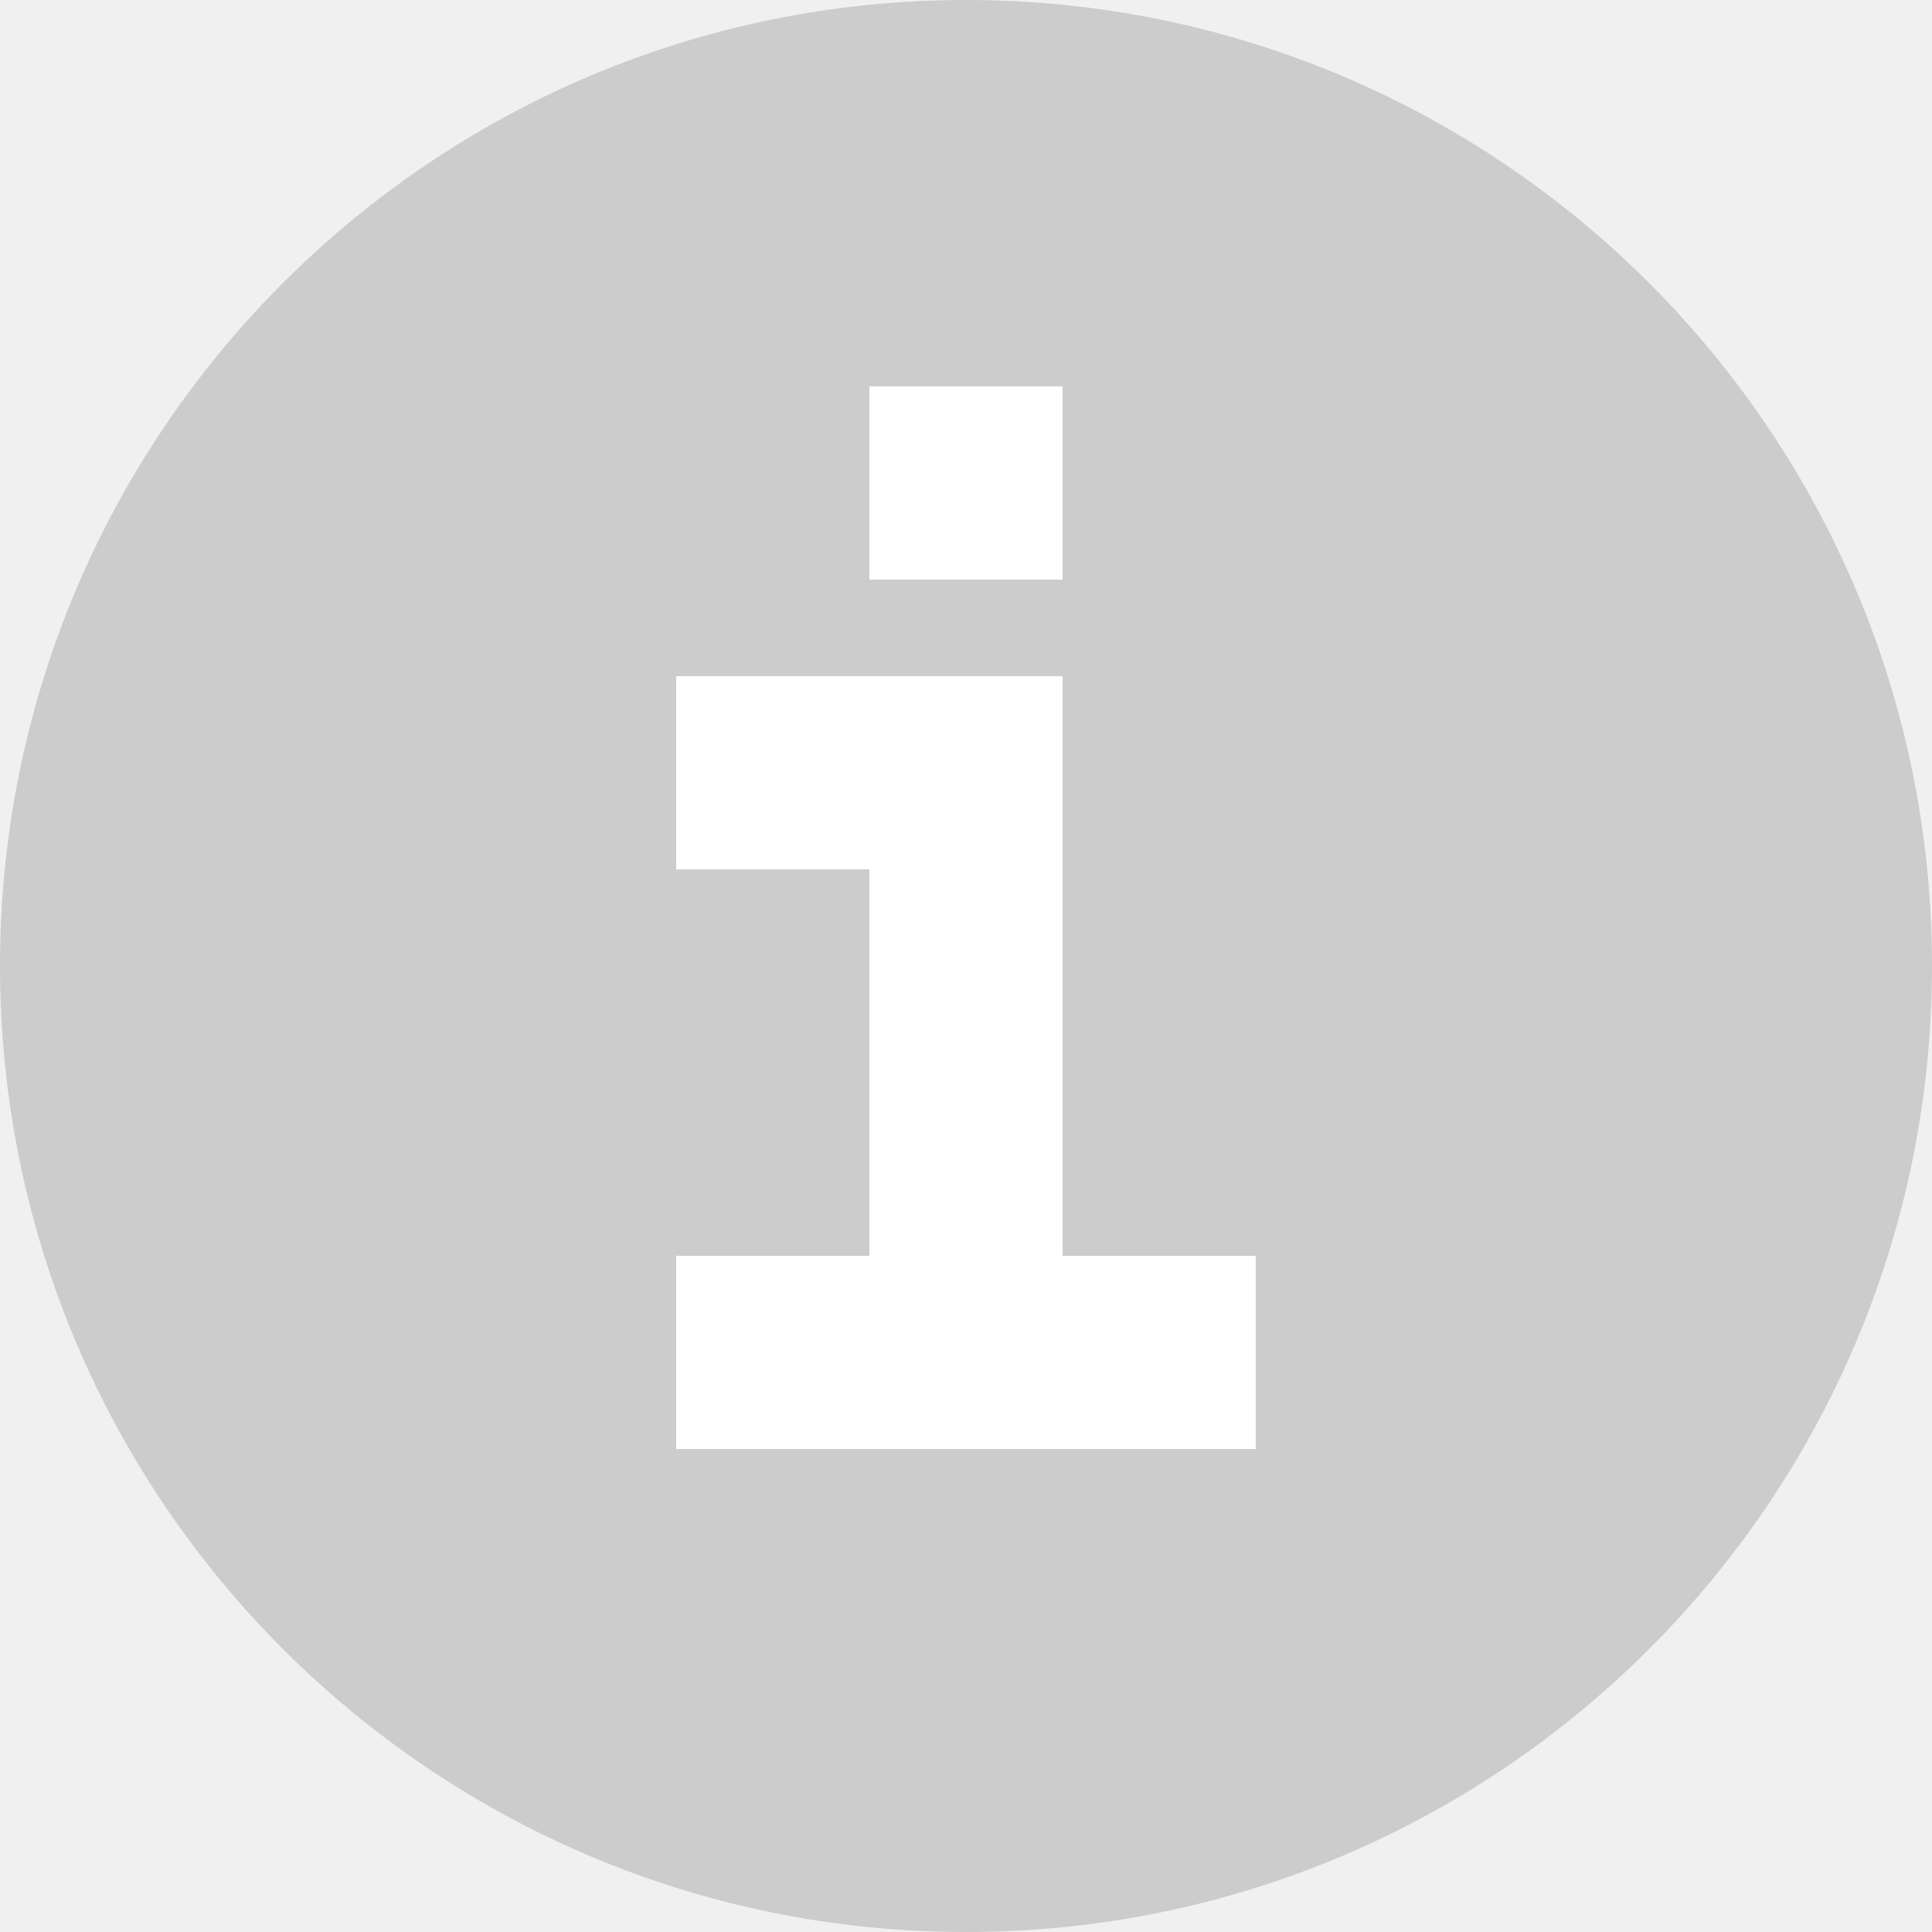
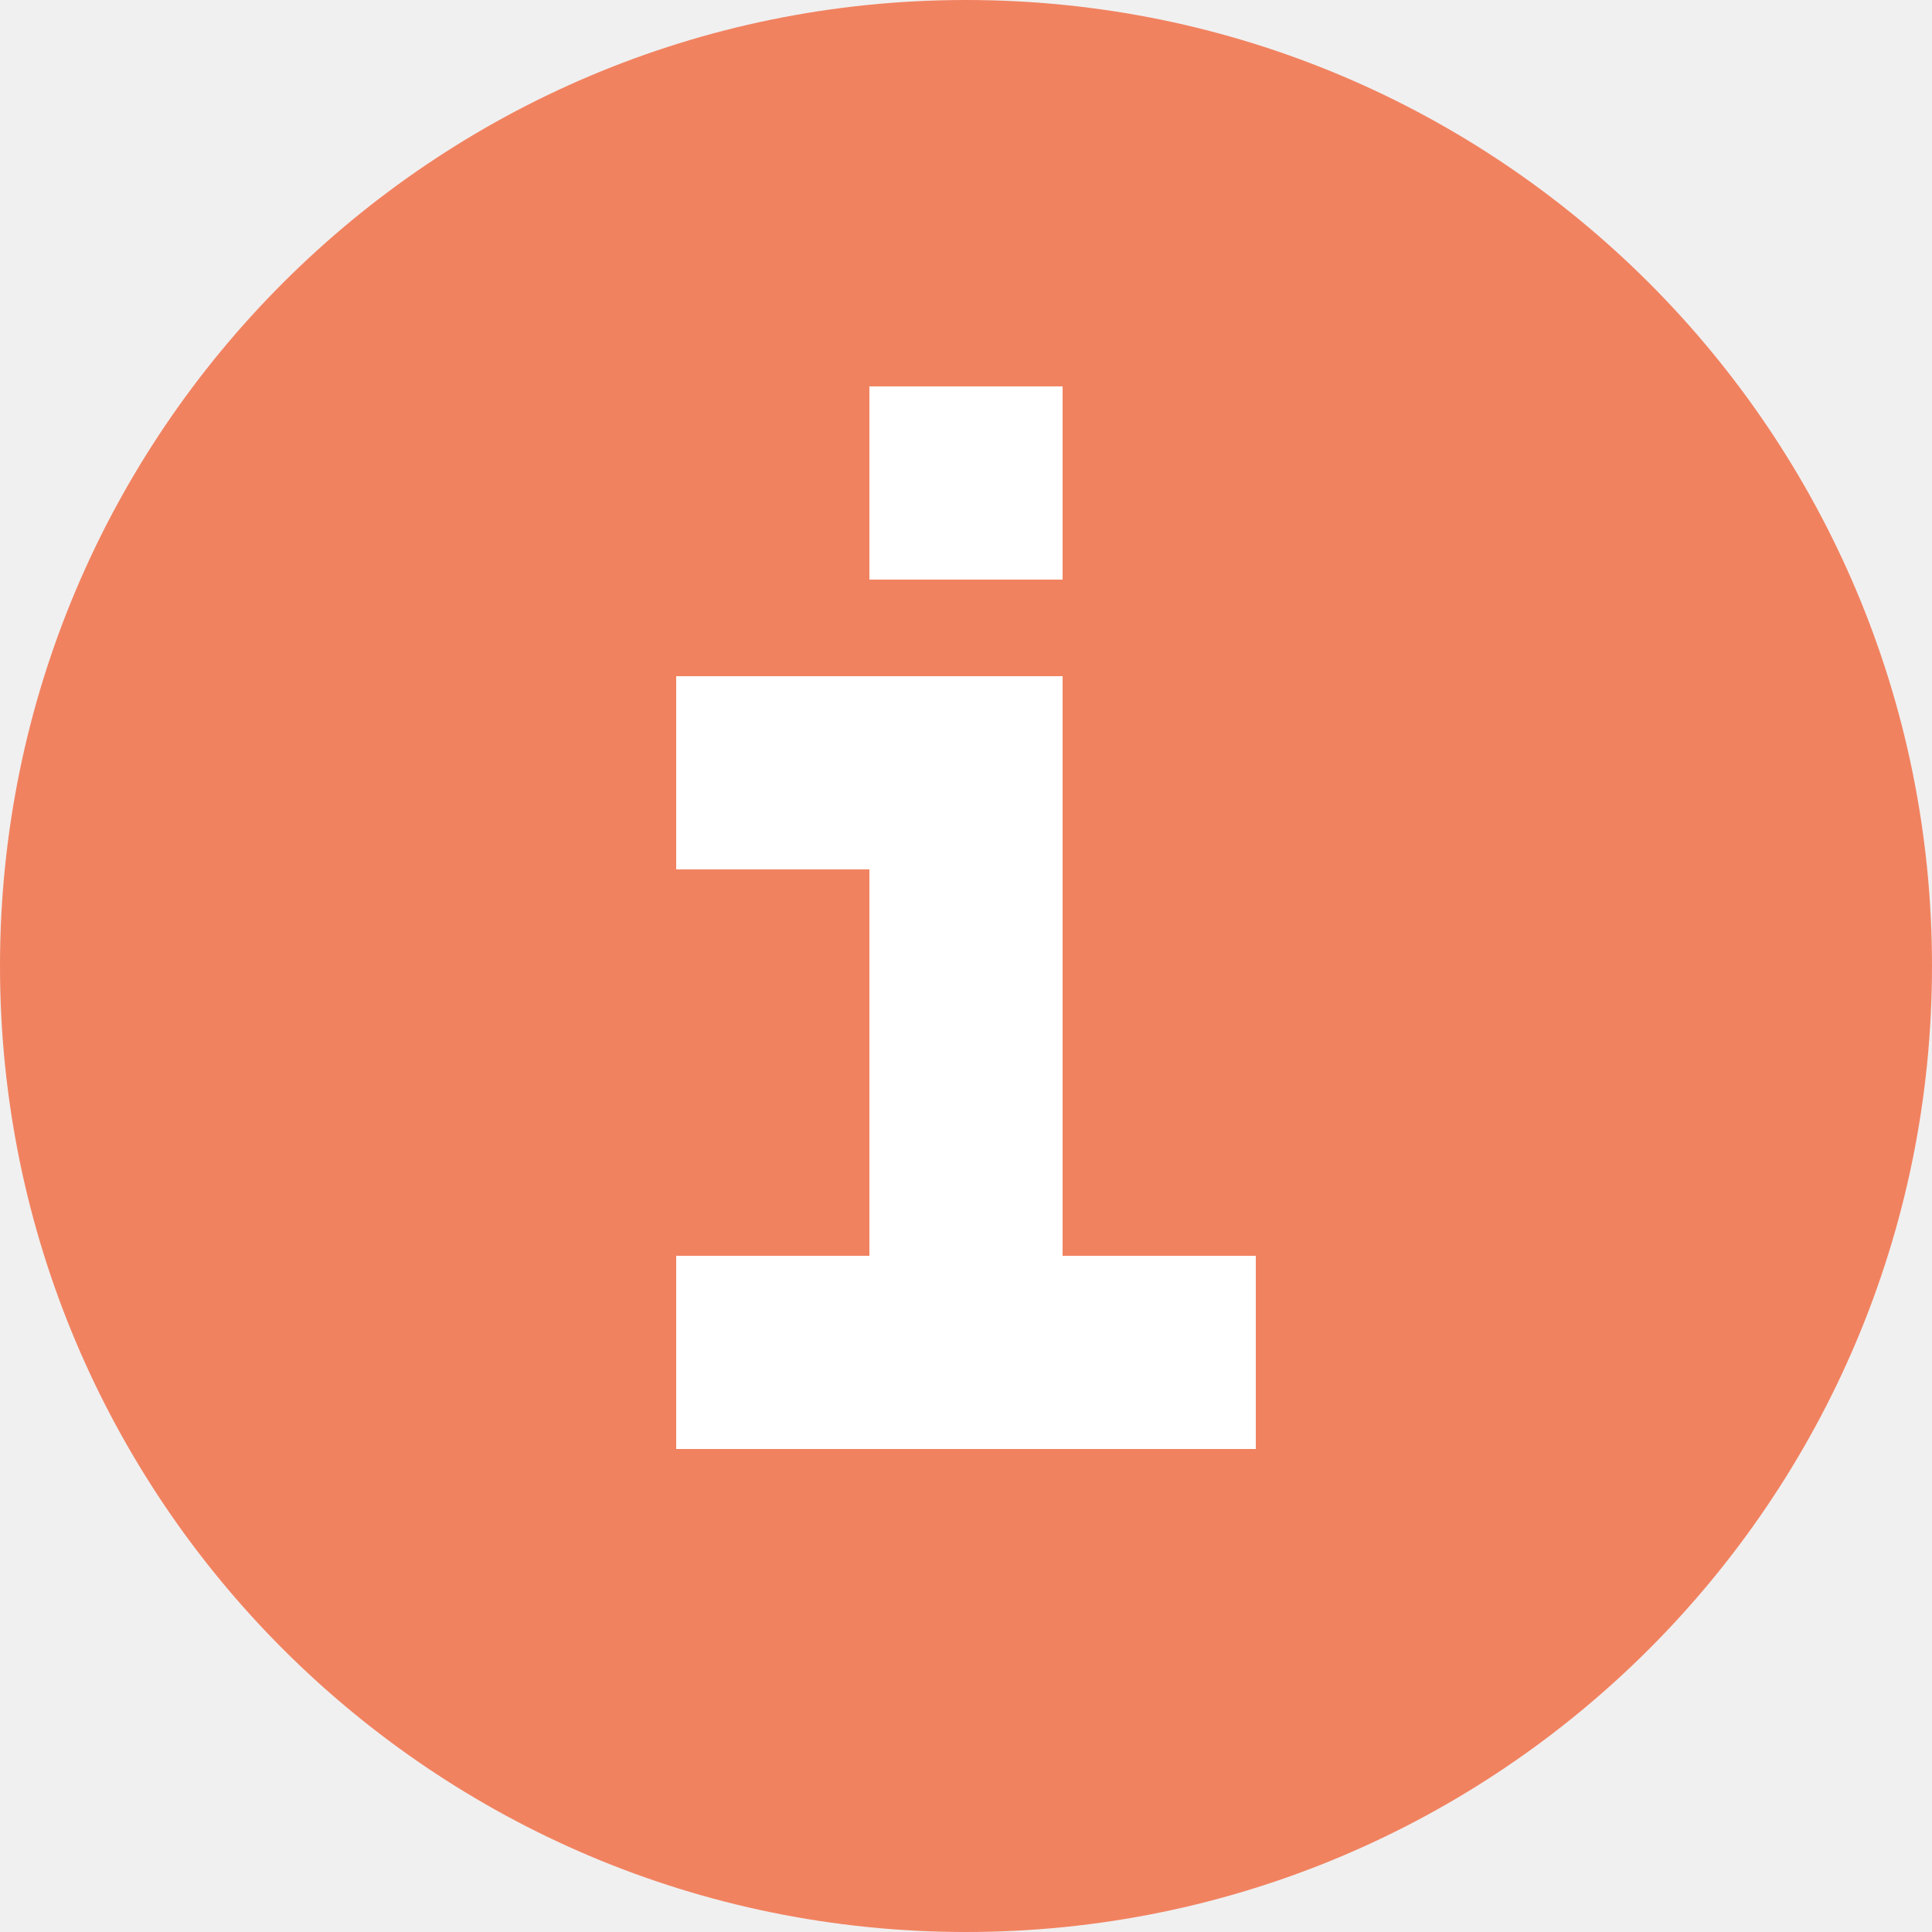
<svg xmlns="http://www.w3.org/2000/svg" version="1.1" id="Layer_1" x="0px" y="0px" width="20px" height="20px" viewBox="2.5 18.5 20 20" enable-background="new 2.5 18.5 20 20" xml:space="preserve">
-   <circle fill="#CCCCCC" cx="12.5" cy="28.5" r="10" />
  <g>
-     <polygon fill="#FFFFFF" points="13.5,31.5 13.5,27.5 13.5,25.5 9.5,25.5 9.5,27.5 11.5,27.5 11.5,31.5 9.5,31.5 9.5,33.5    15.5,33.5 15.5,31.5  " />
-     <rect x="11.5" y="22.5" fill="#FFFFFF" width="2" height="2" />
+     <circle fill="#F18260" cx="12.5" cy="28.5" r="10" />
+     <g>
+       <polygon fill="#FFFFFF" points="13.5,31.5 13.5,27.5 13.5,25.5 9.5,25.5 9.5,27.5 11.5,27.5 11.5,31.5 9.5,31.5 9.5,33.5     15.5,33.5 15.5,31.5   " />
+       <rect x="11.5" y="22.5" fill="#FFFFFF" width="2" height="2" />
+     </g>
  </g>
</svg>
